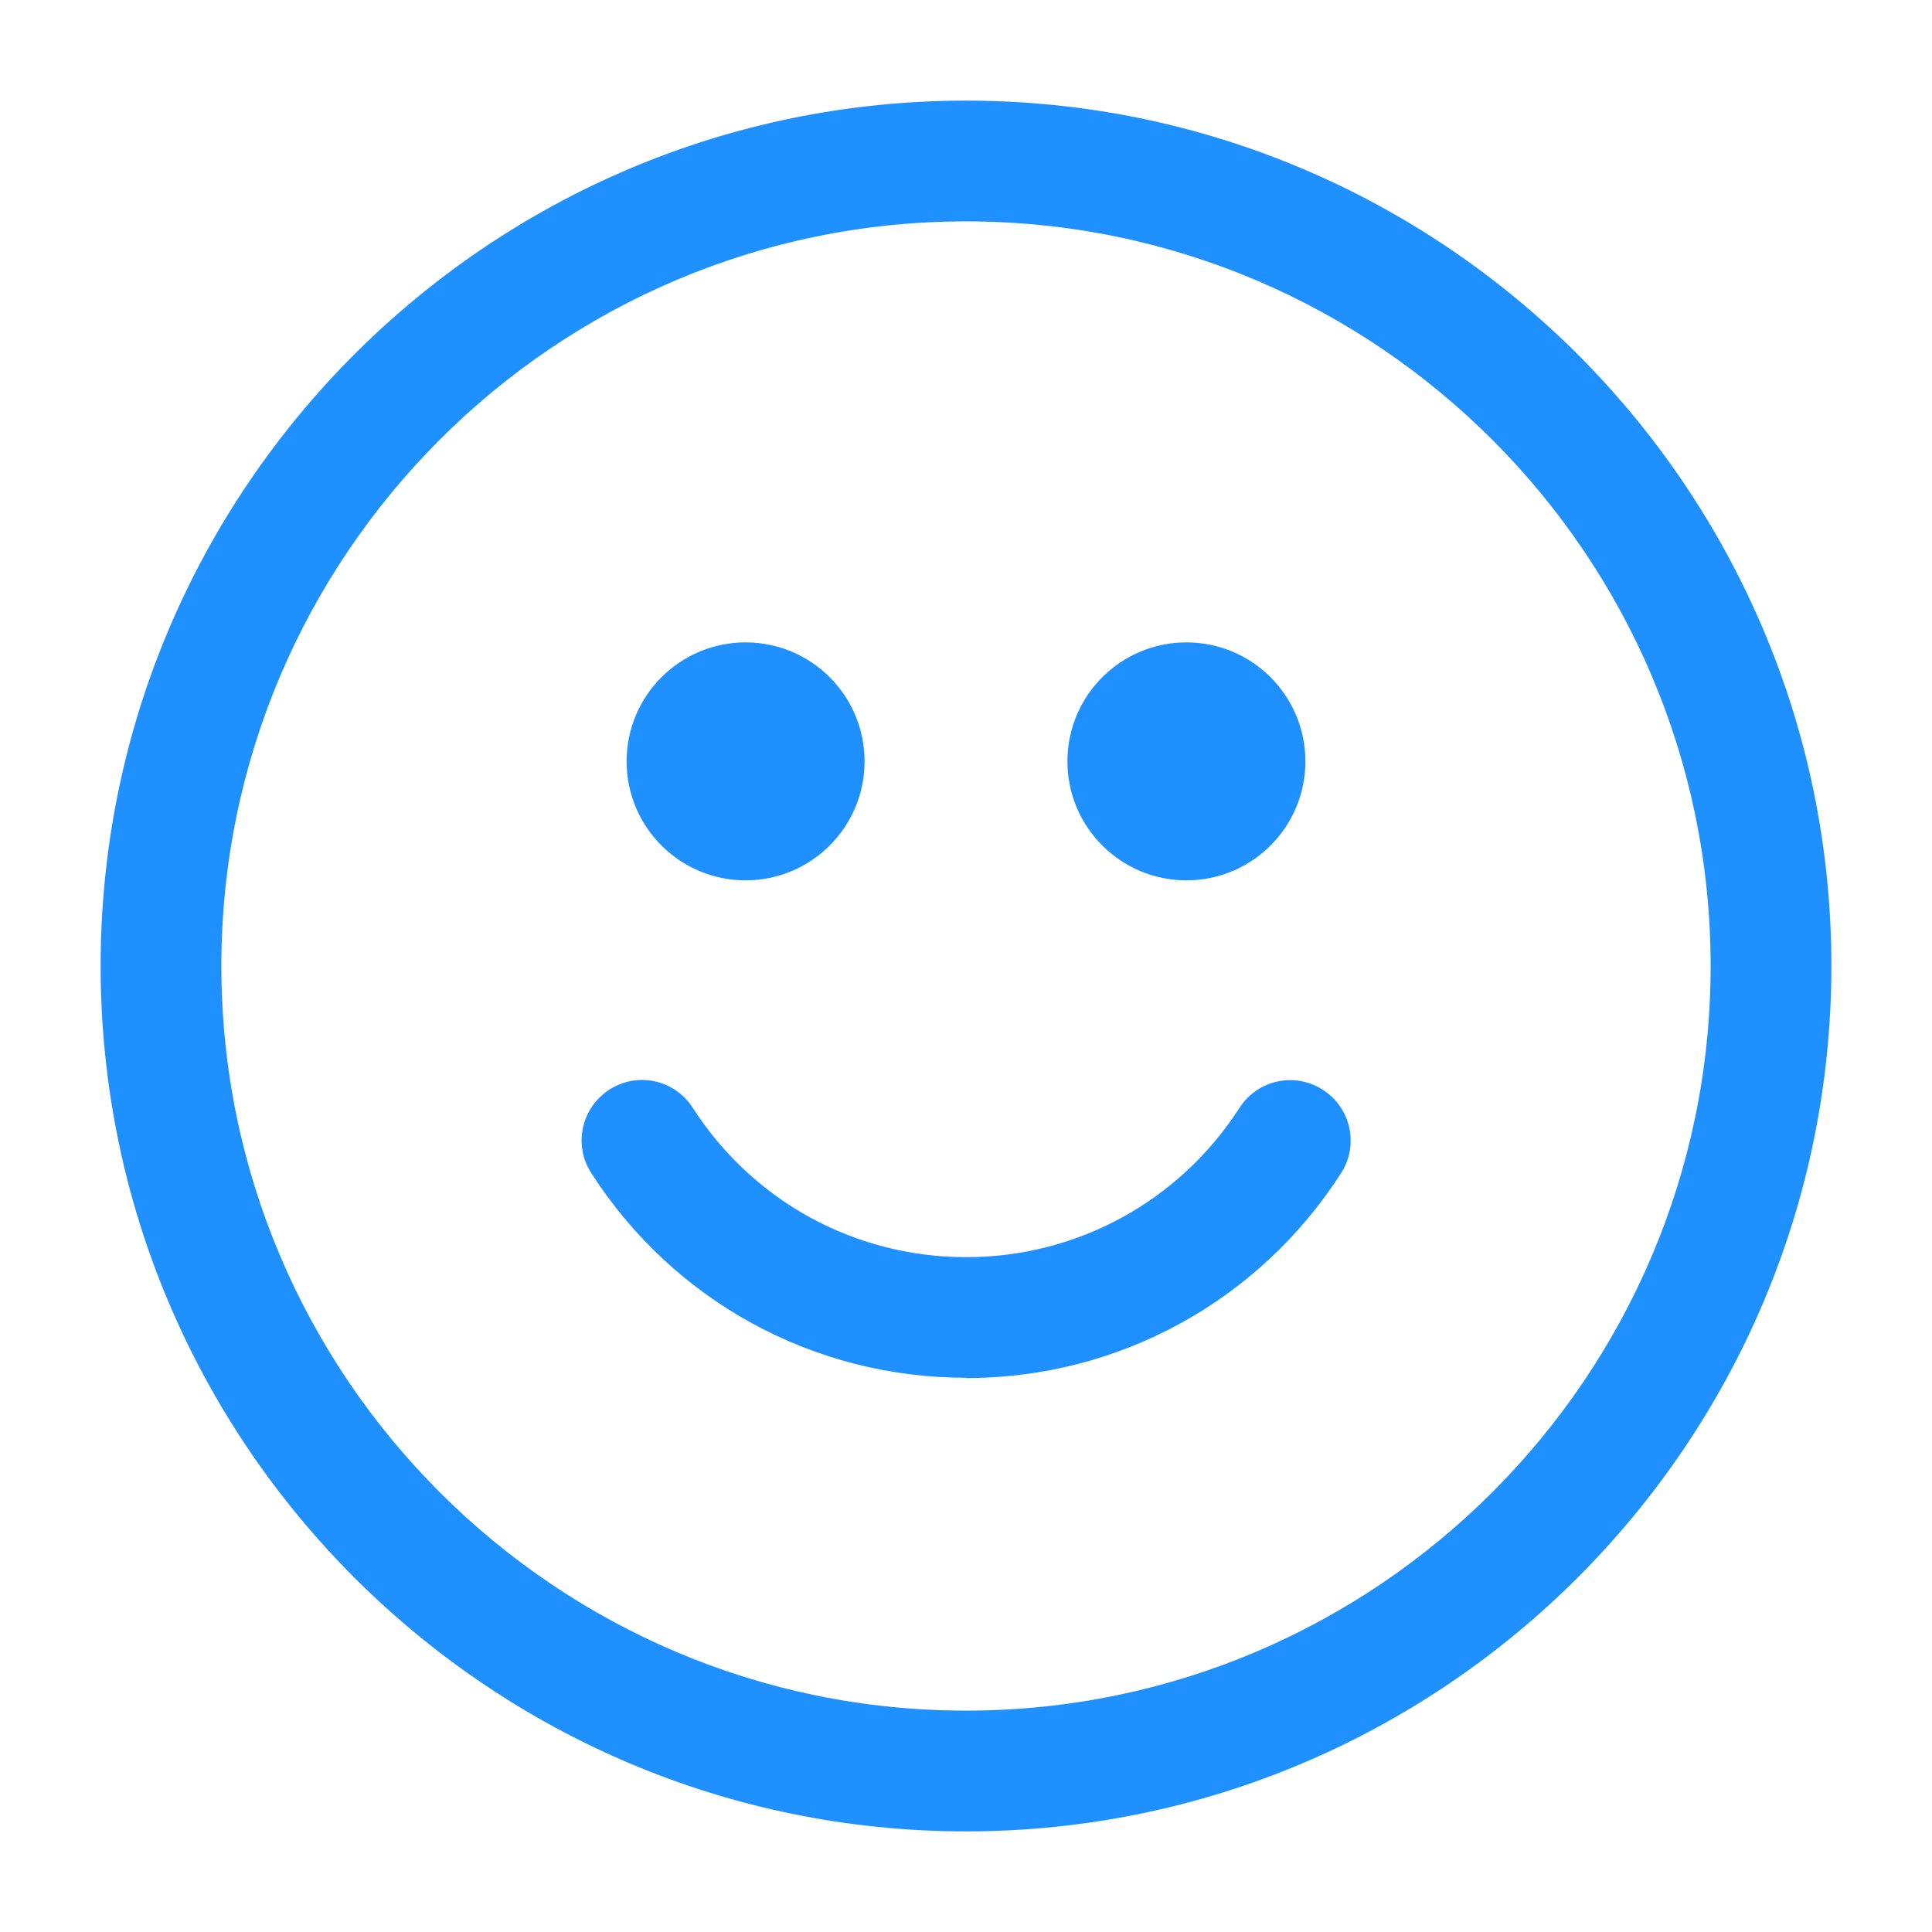
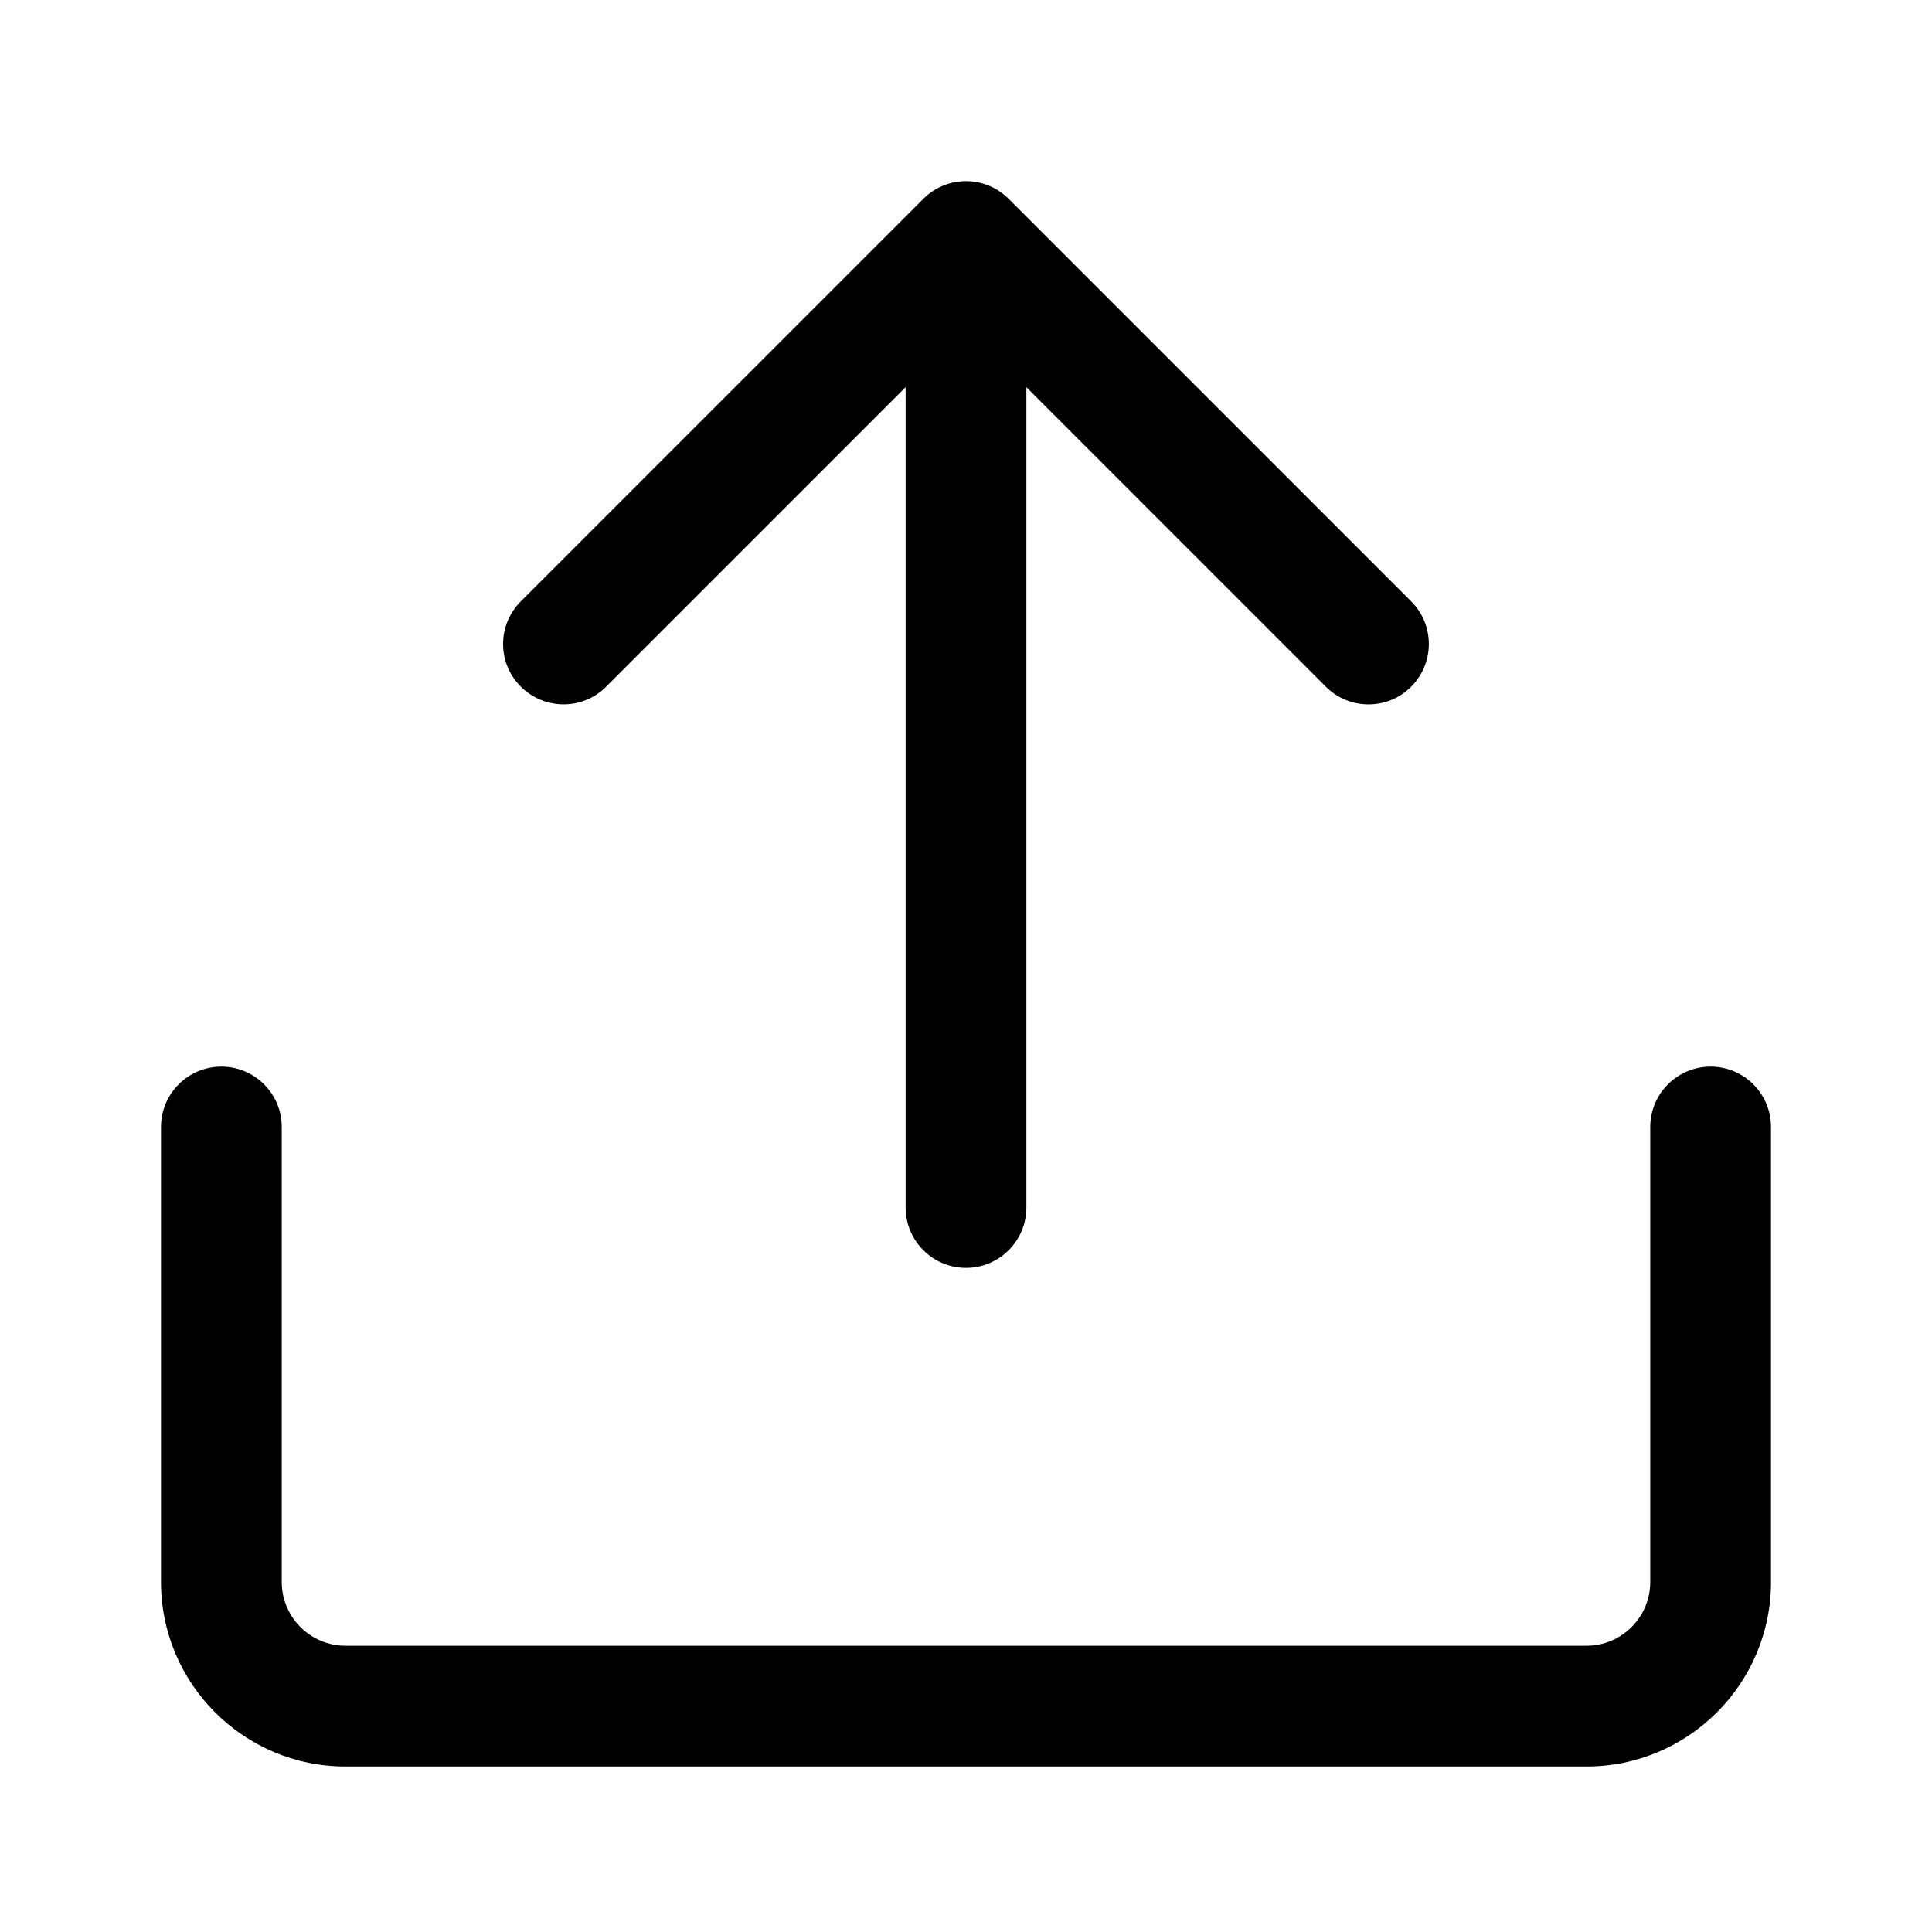
- <svg xmlns="http://www.w3.org/2000/svg" viewBox="0 0 24 24" fill="dodgerblue">
+ <svg xmlns="http://www.w3.org/2000/svg" viewBox="0 0 24 24">
  <g>
-     <path d="M12 22.75C6.072 22.75 1.25 17.928 1.25 12S6.072 1.25 12 1.25 22.75 6.072 22.75 12 17.928 22.75 12 22.75zm0-20C6.9 2.75 2.75 6.9 2.75 12S6.9 21.25 12 21.25s9.25-4.15 9.25-9.25S17.1 2.75 12 2.75z" />
-     <path d="M12 17.115c-1.892 0-3.633-.95-4.656-2.544-.224-.348-.123-.81.226-1.035.348-.226.812-.124 1.036.226.747 1.162 2.016 1.855 3.395 1.855s2.648-.693 3.396-1.854c.224-.35.688-.45 1.036-.225.35.224.45.688.226 1.036-1.025 1.594-2.766 2.545-4.658 2.545z" />
-     <circle cx="14.738" cy="9.458" r="1.478" />
-     <circle cx="9.262" cy="9.458" r="1.478" />
+     <path d="M17.53 7.47l-5-5c-.293-.293-.768-.293-1.06 0l-5 5c-.294.293-.294.768 0 1.06s.767.294 1.06 0l3.72-3.72V15c0 .414.336.75.75.75s.75-.336.75-.75V4.81l3.72 3.72c.146.147.338.22.53.22s.384-.072.53-.22c.293-.293.293-.767 0-1.06z" />
+     <path d="M19.708 21.944H4.292C3.028 21.944 2 20.916 2 19.652V14c0-.414.336-.75.75-.75s.75.336.75.75v5.652c0 .437.355.792.792.792h15.416c.437 0 .792-.355.792-.792V14c0-.414.336-.75.75-.75s.75.336.75.75v5.652c0 1.264-1.028 2.292-2.292 2.292z" />
  </g>
</svg>
